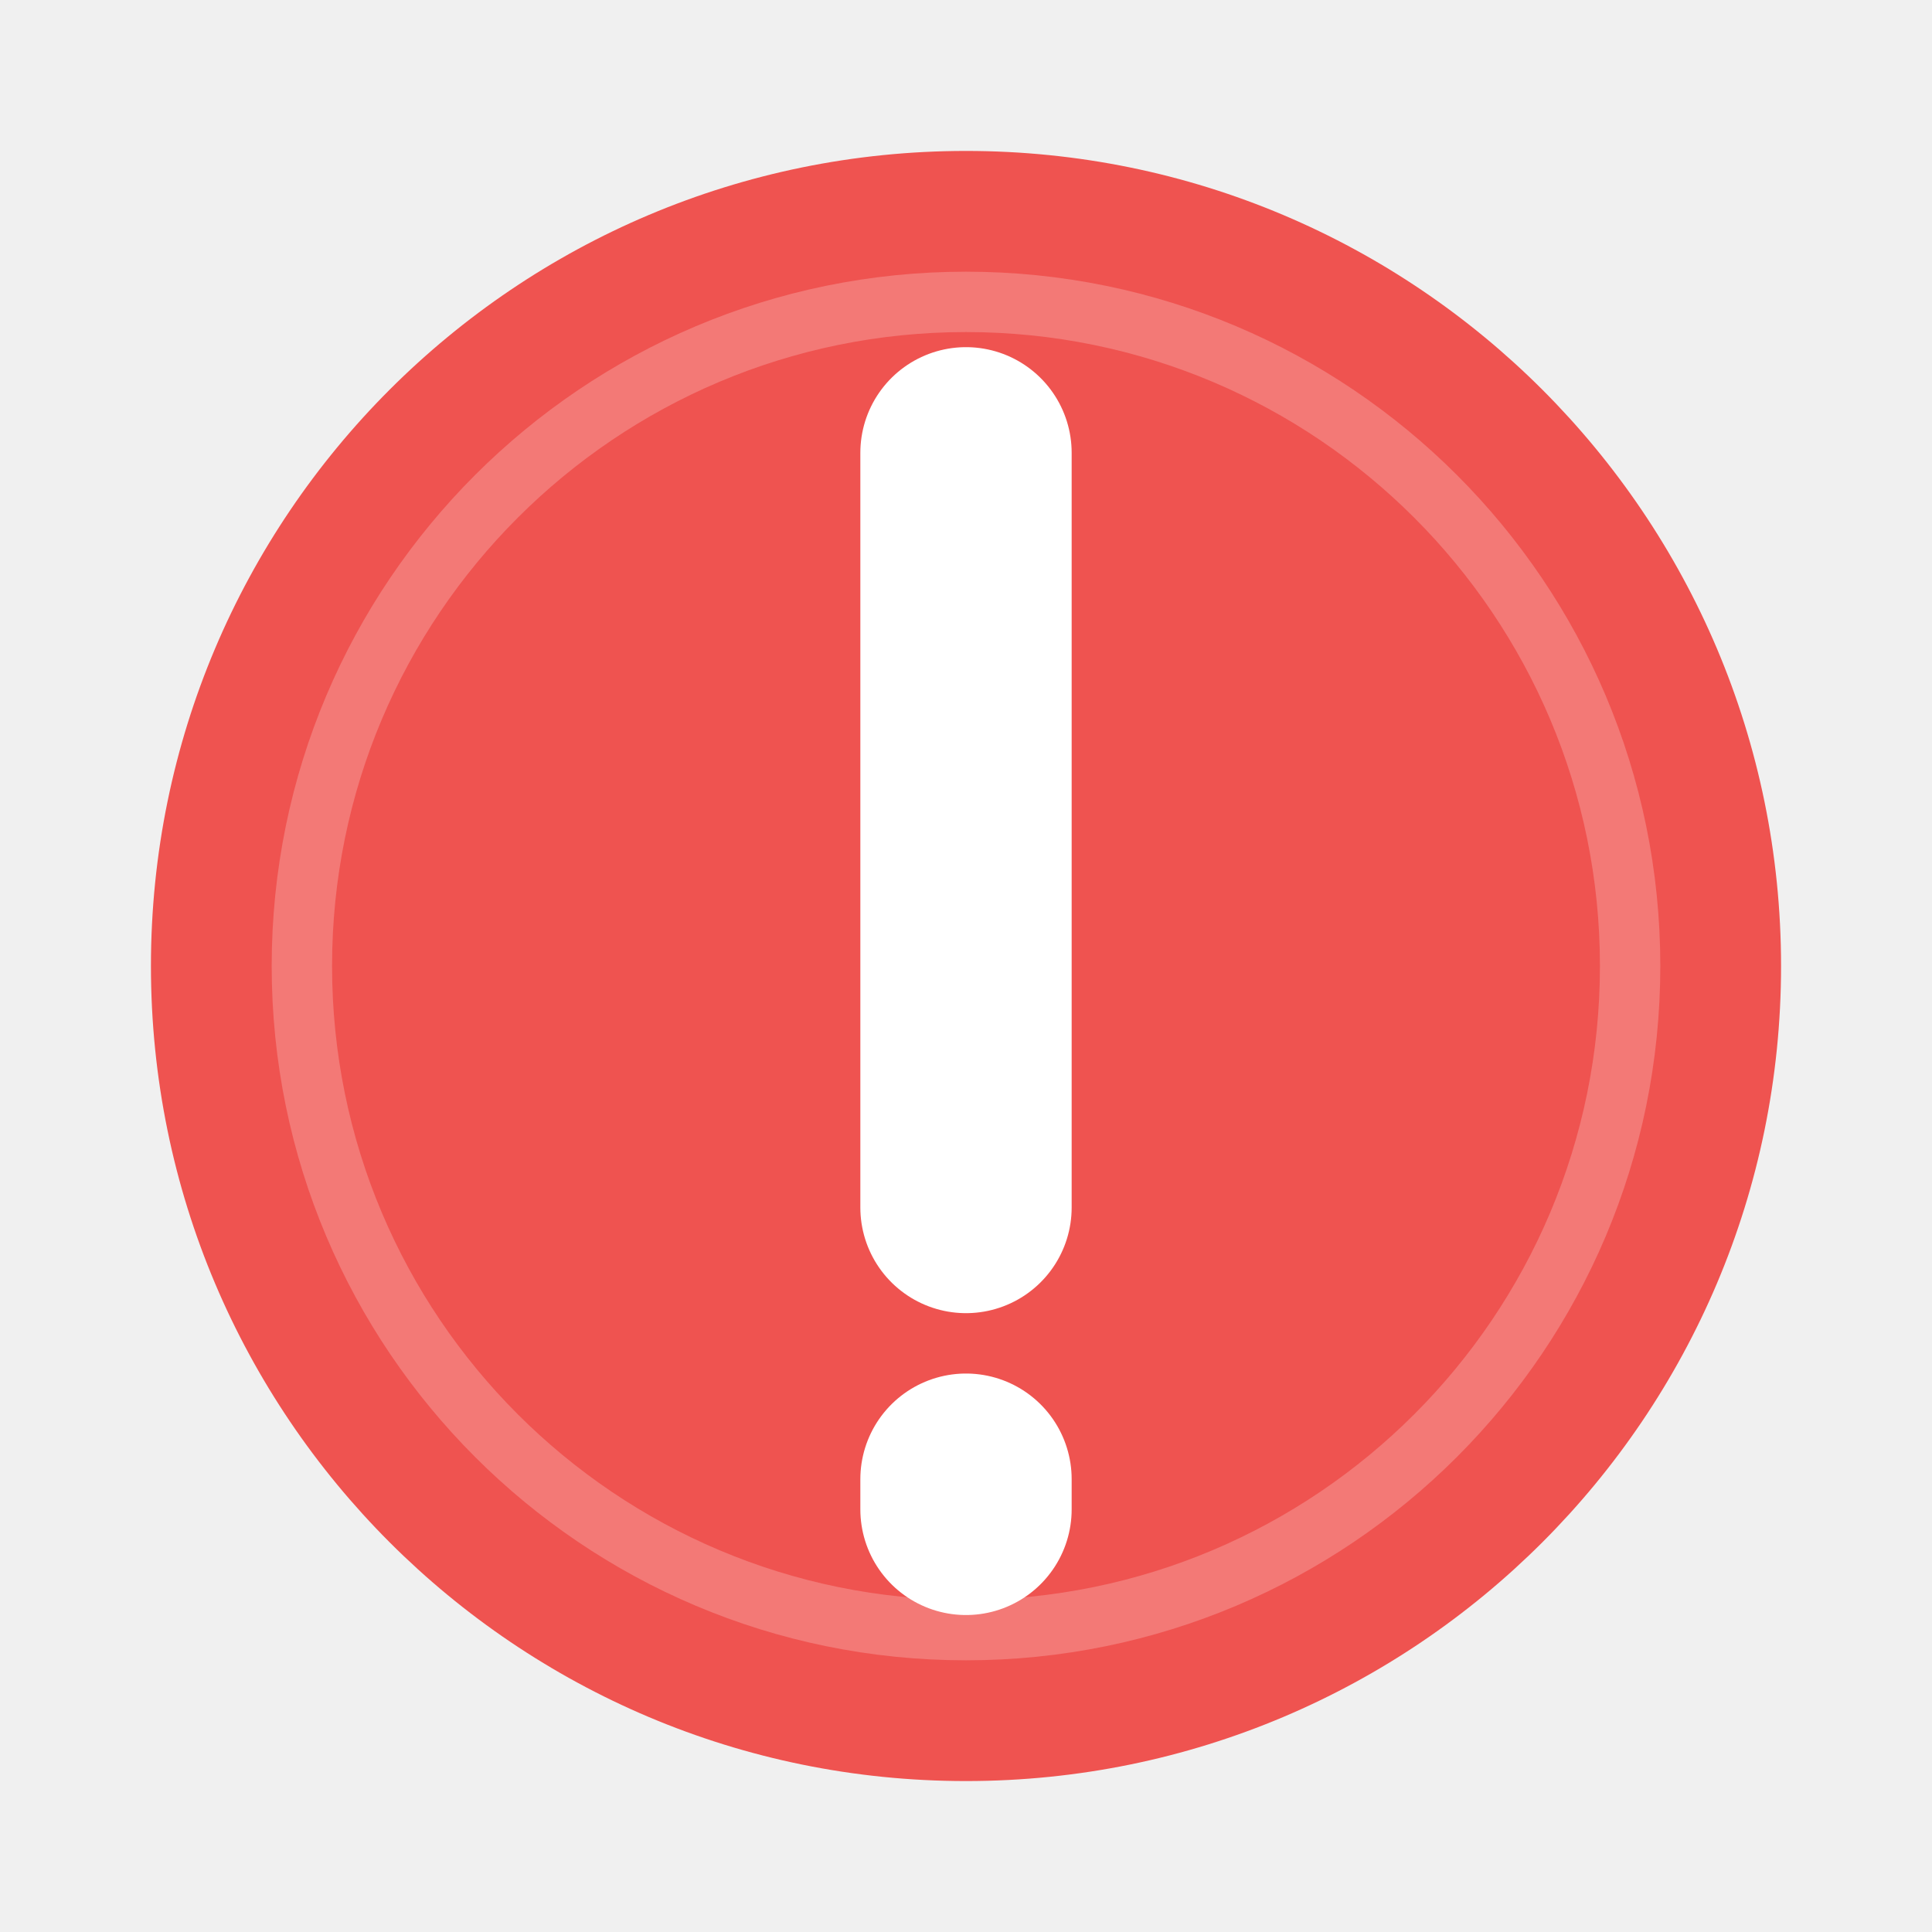
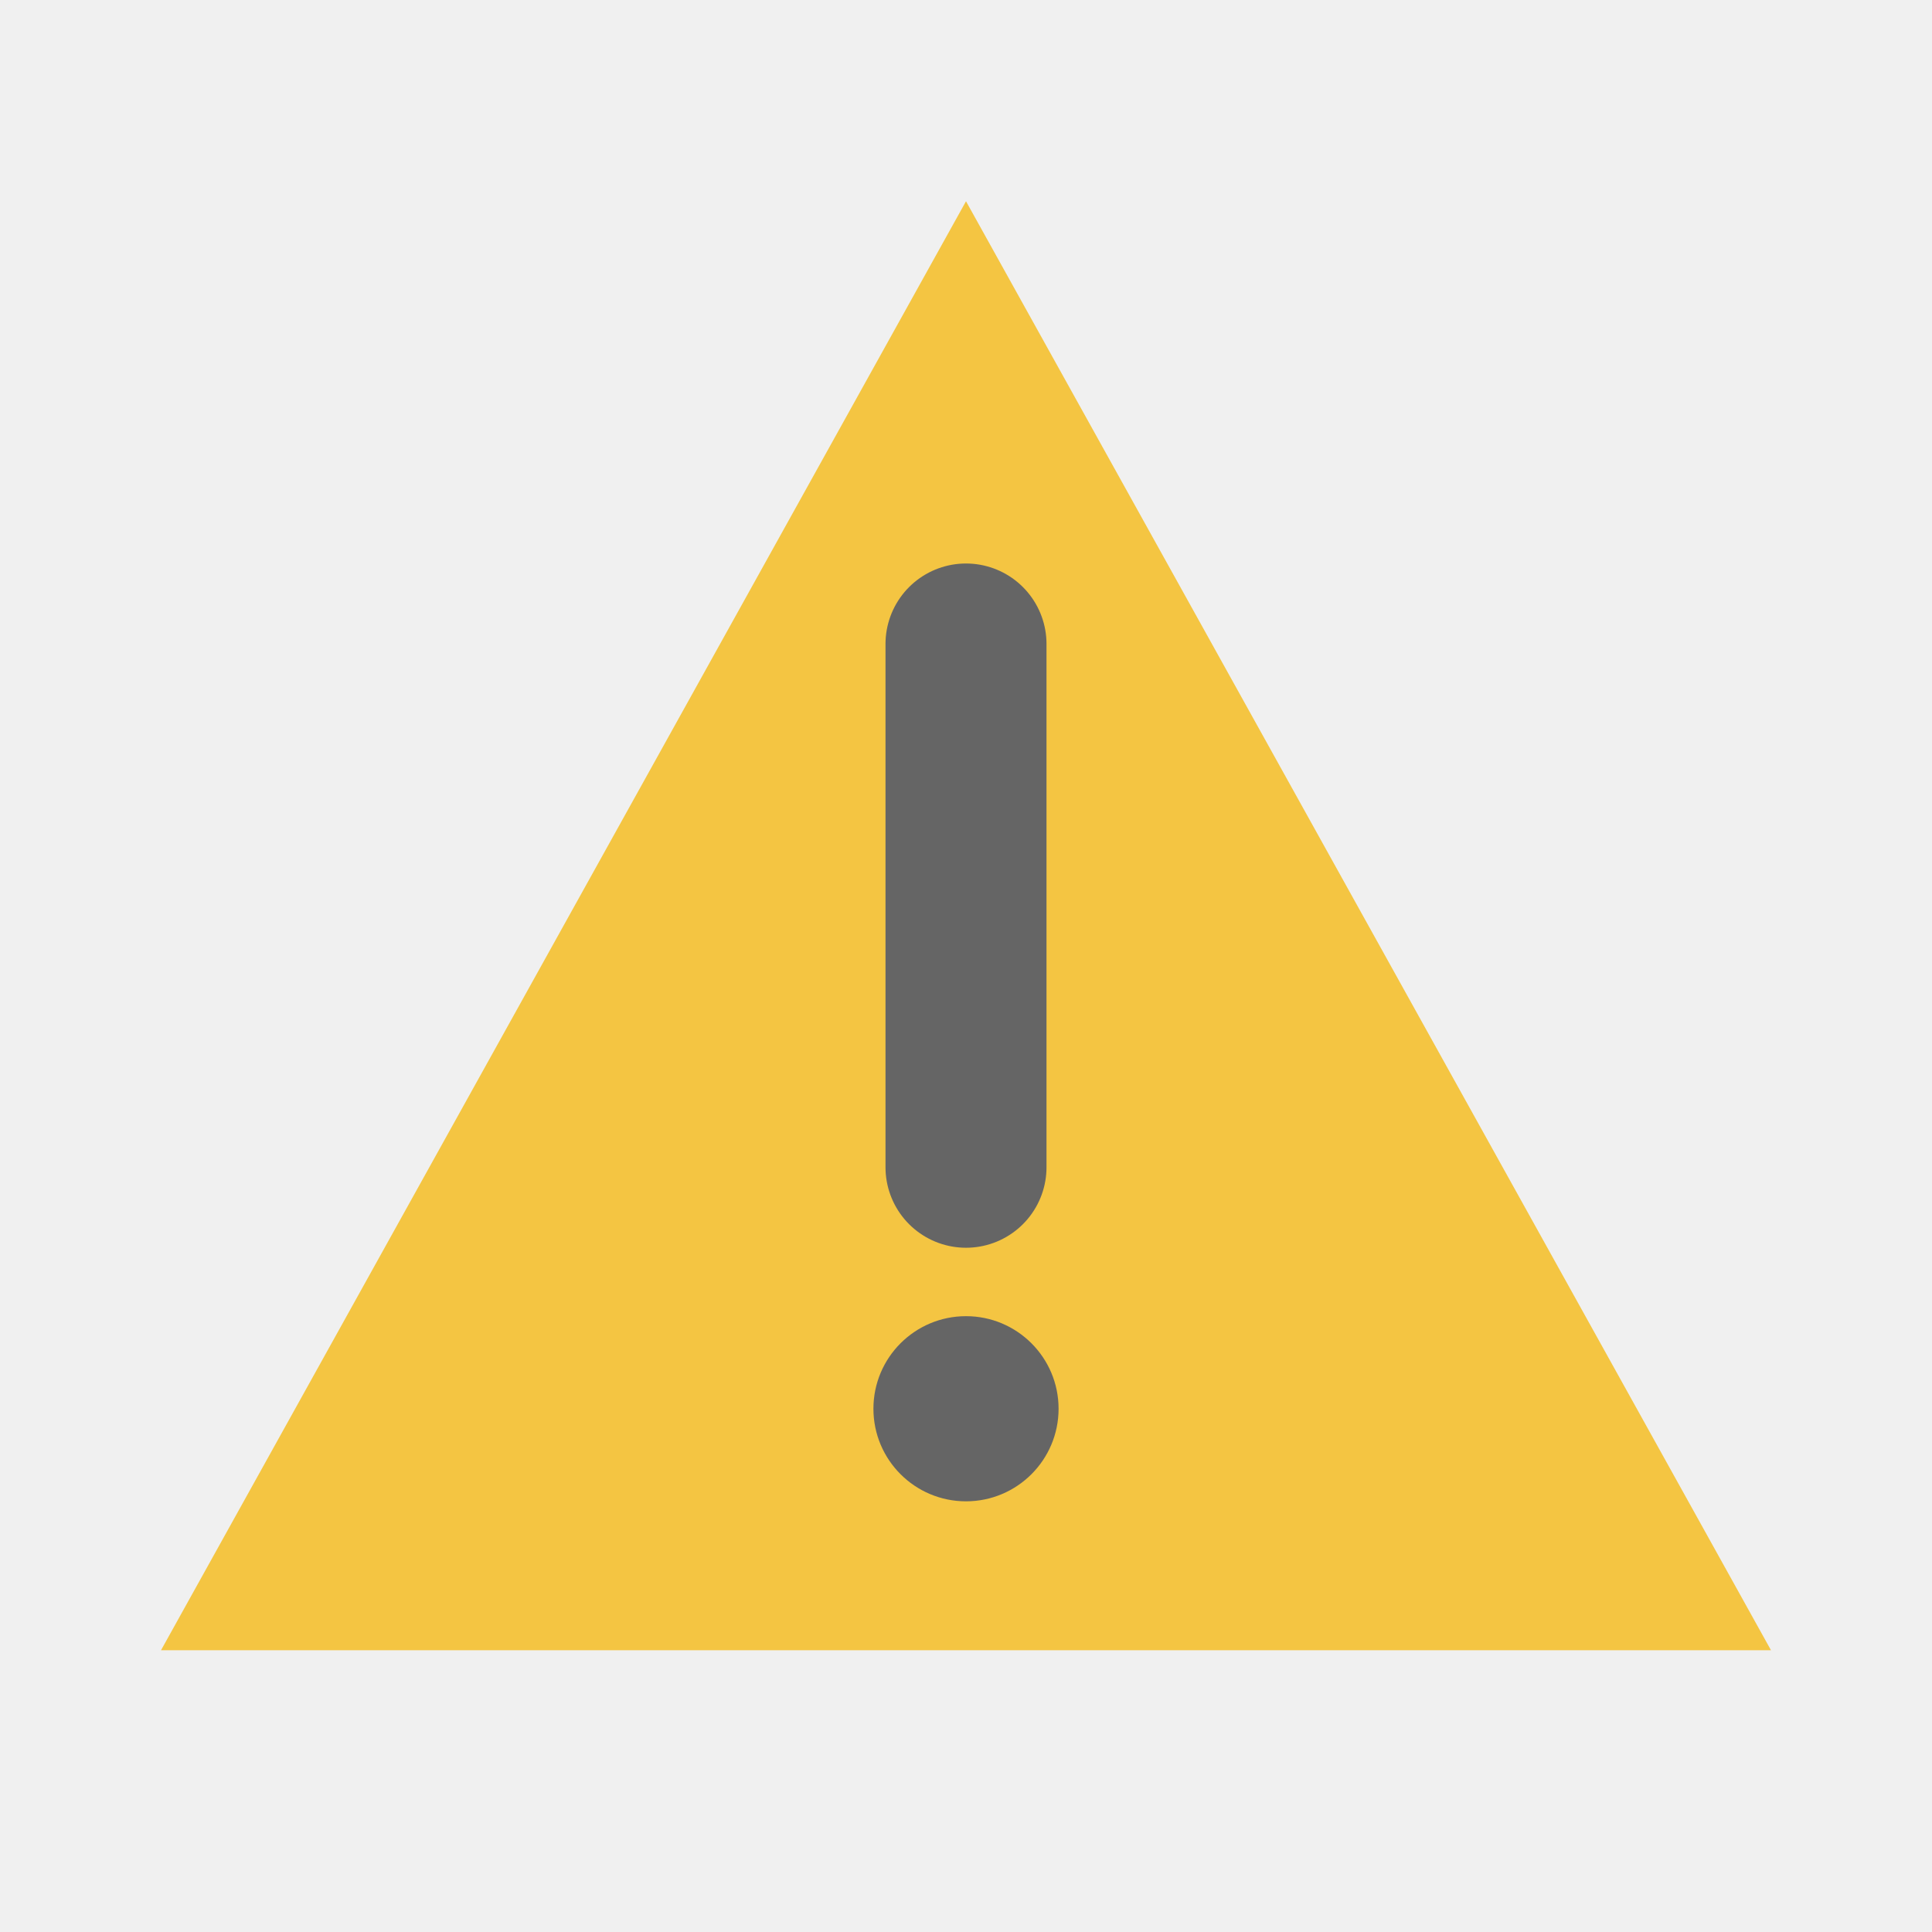
- <svg xmlns="http://www.w3.org/2000/svg" width="48" height="48" viewBox="0 0 64 64">
-   <circle cx="32" cy="32" r="27" fill="#ef5350" />
-   <circle cx="32" cy="32" r="22" fill="none" stroke="#fff" stroke-opacity=".22" stroke-width="2" />
-   <g color="#656565">
-     <path d="M32 15v25m0 9v1" stroke="#fff" stroke-width="7" stroke-linecap="round" />
-   </g>
+ <svg xmlns="http://www.w3.org/2000/svg" viewBox="0 0 48 48">
+   <path d="M24 5L44 41H4z" fill="#f4c542" />
+   <path d="M24 16v13" stroke="#656565" stroke-width="4" stroke-linecap="round" />
+   <circle cx="24" cy="35" r="2.3" fill="#656565" />
</svg>
